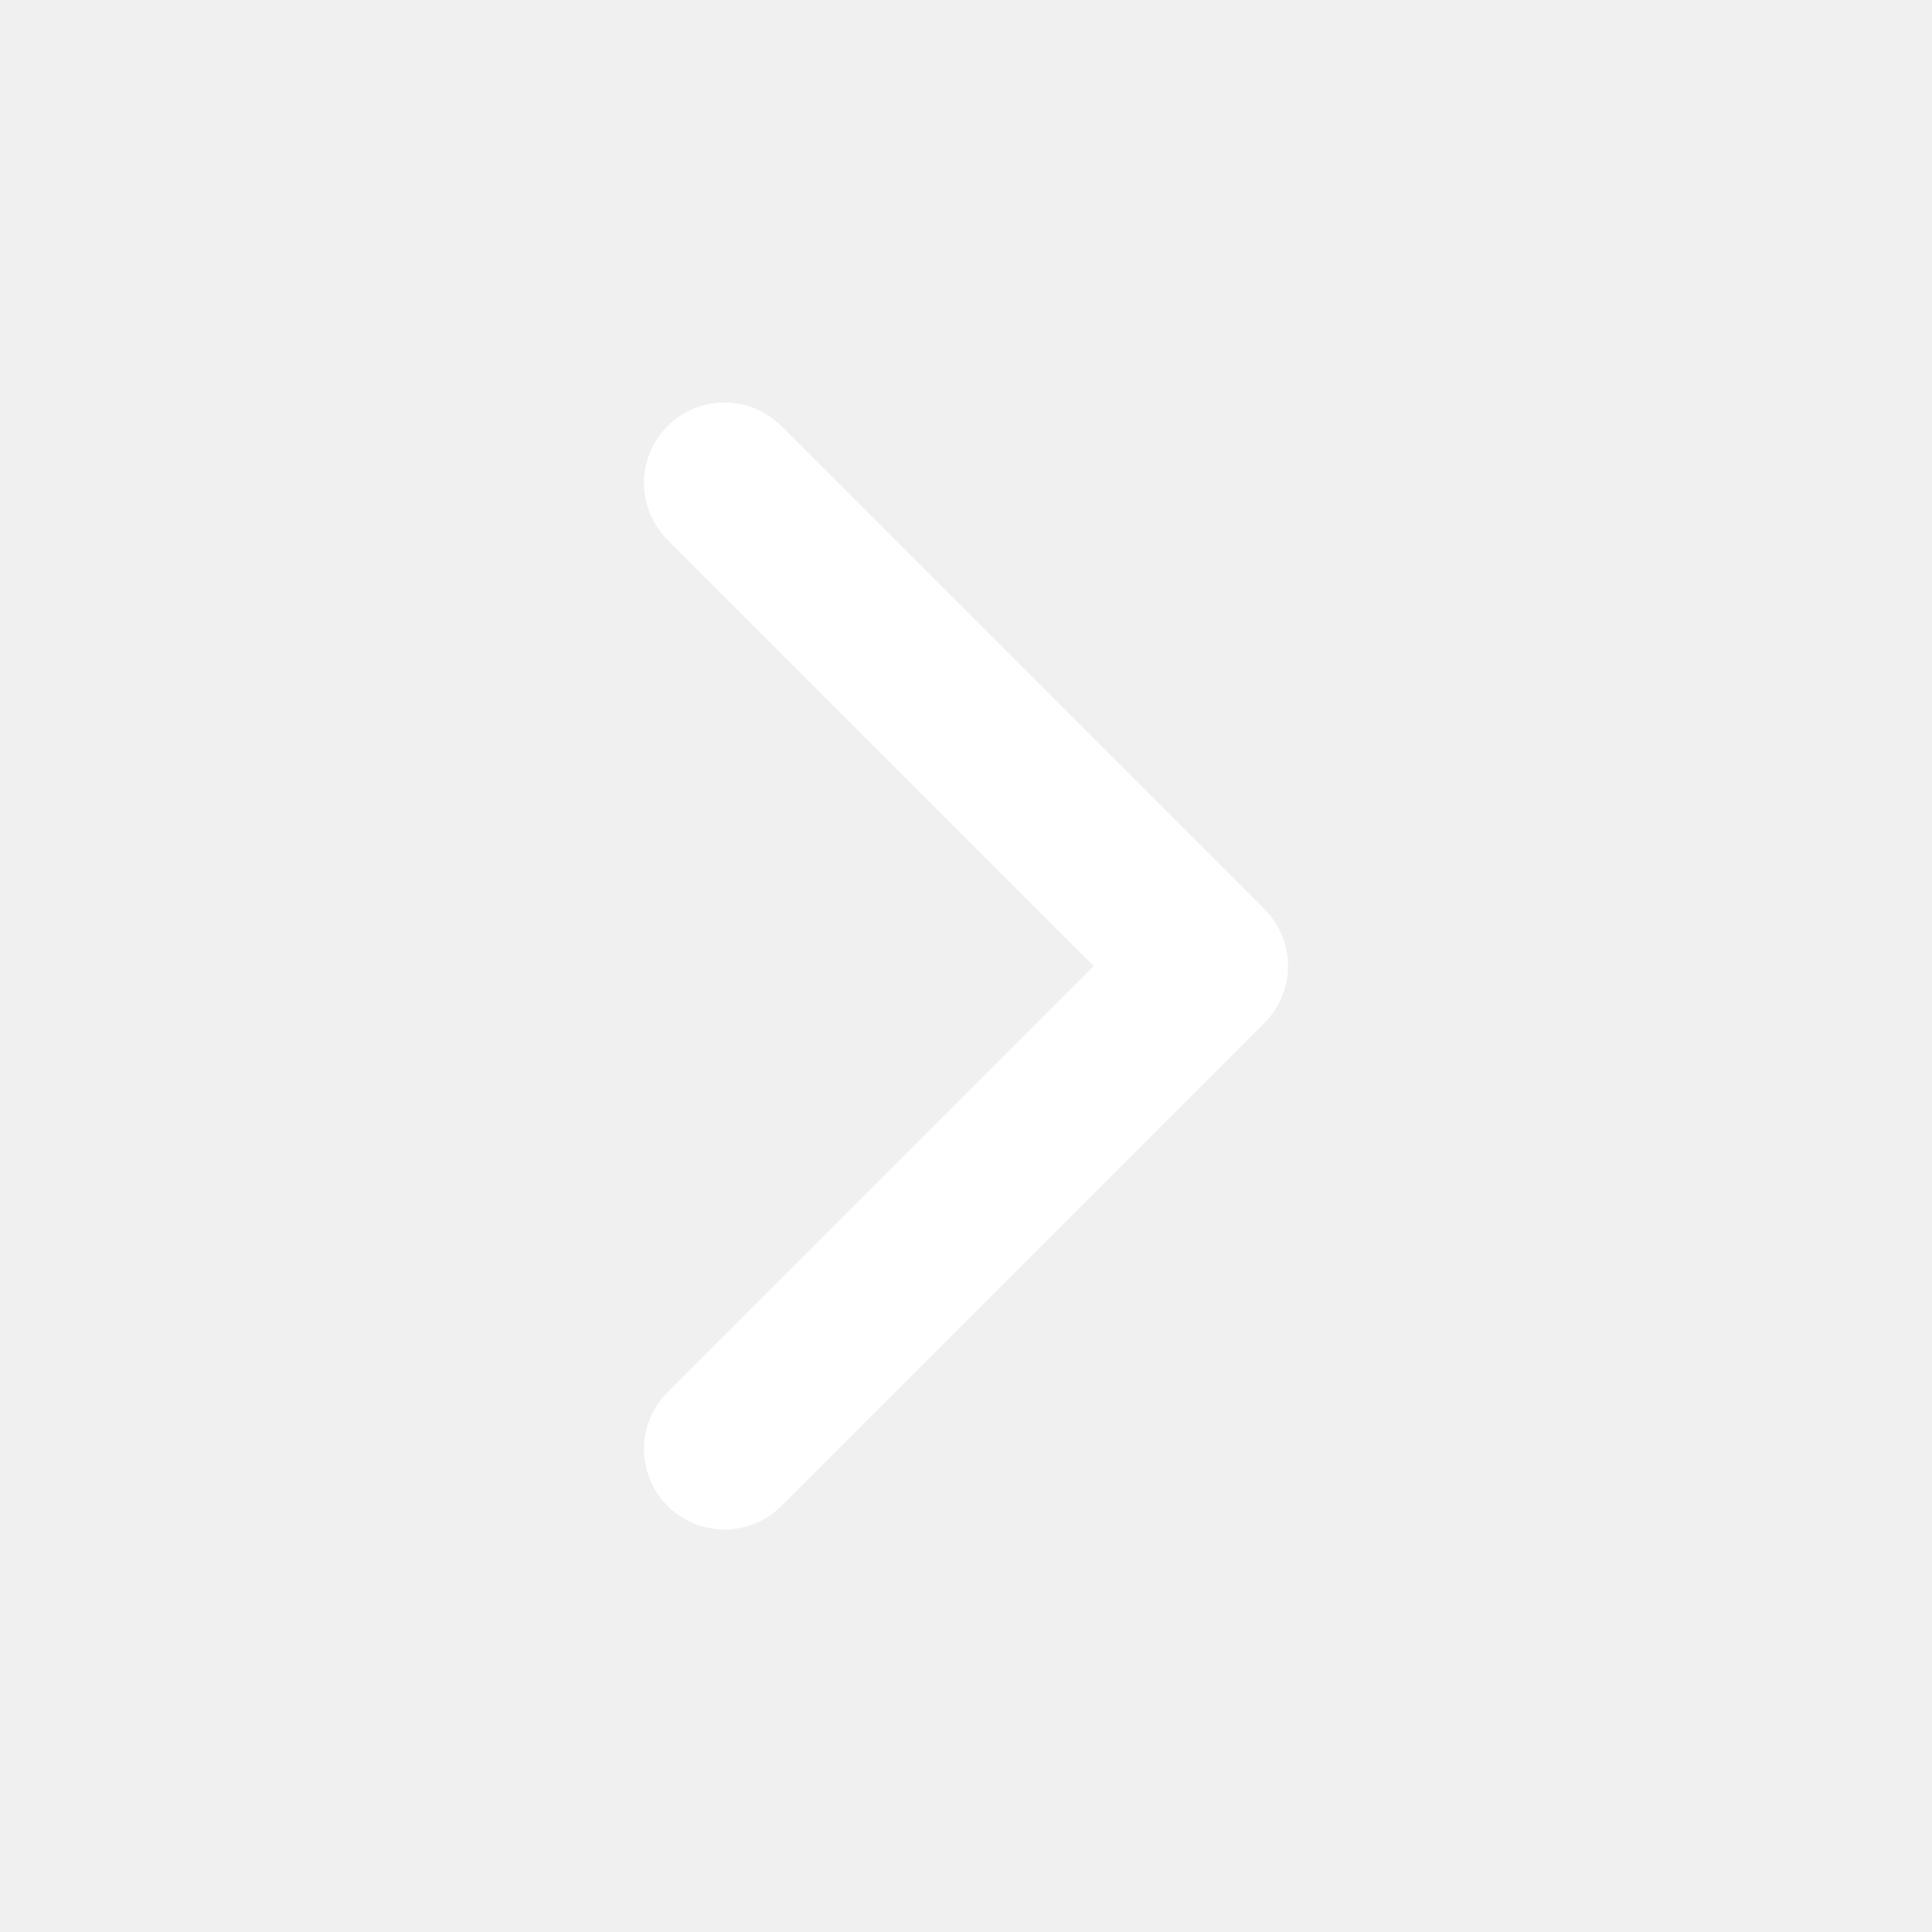
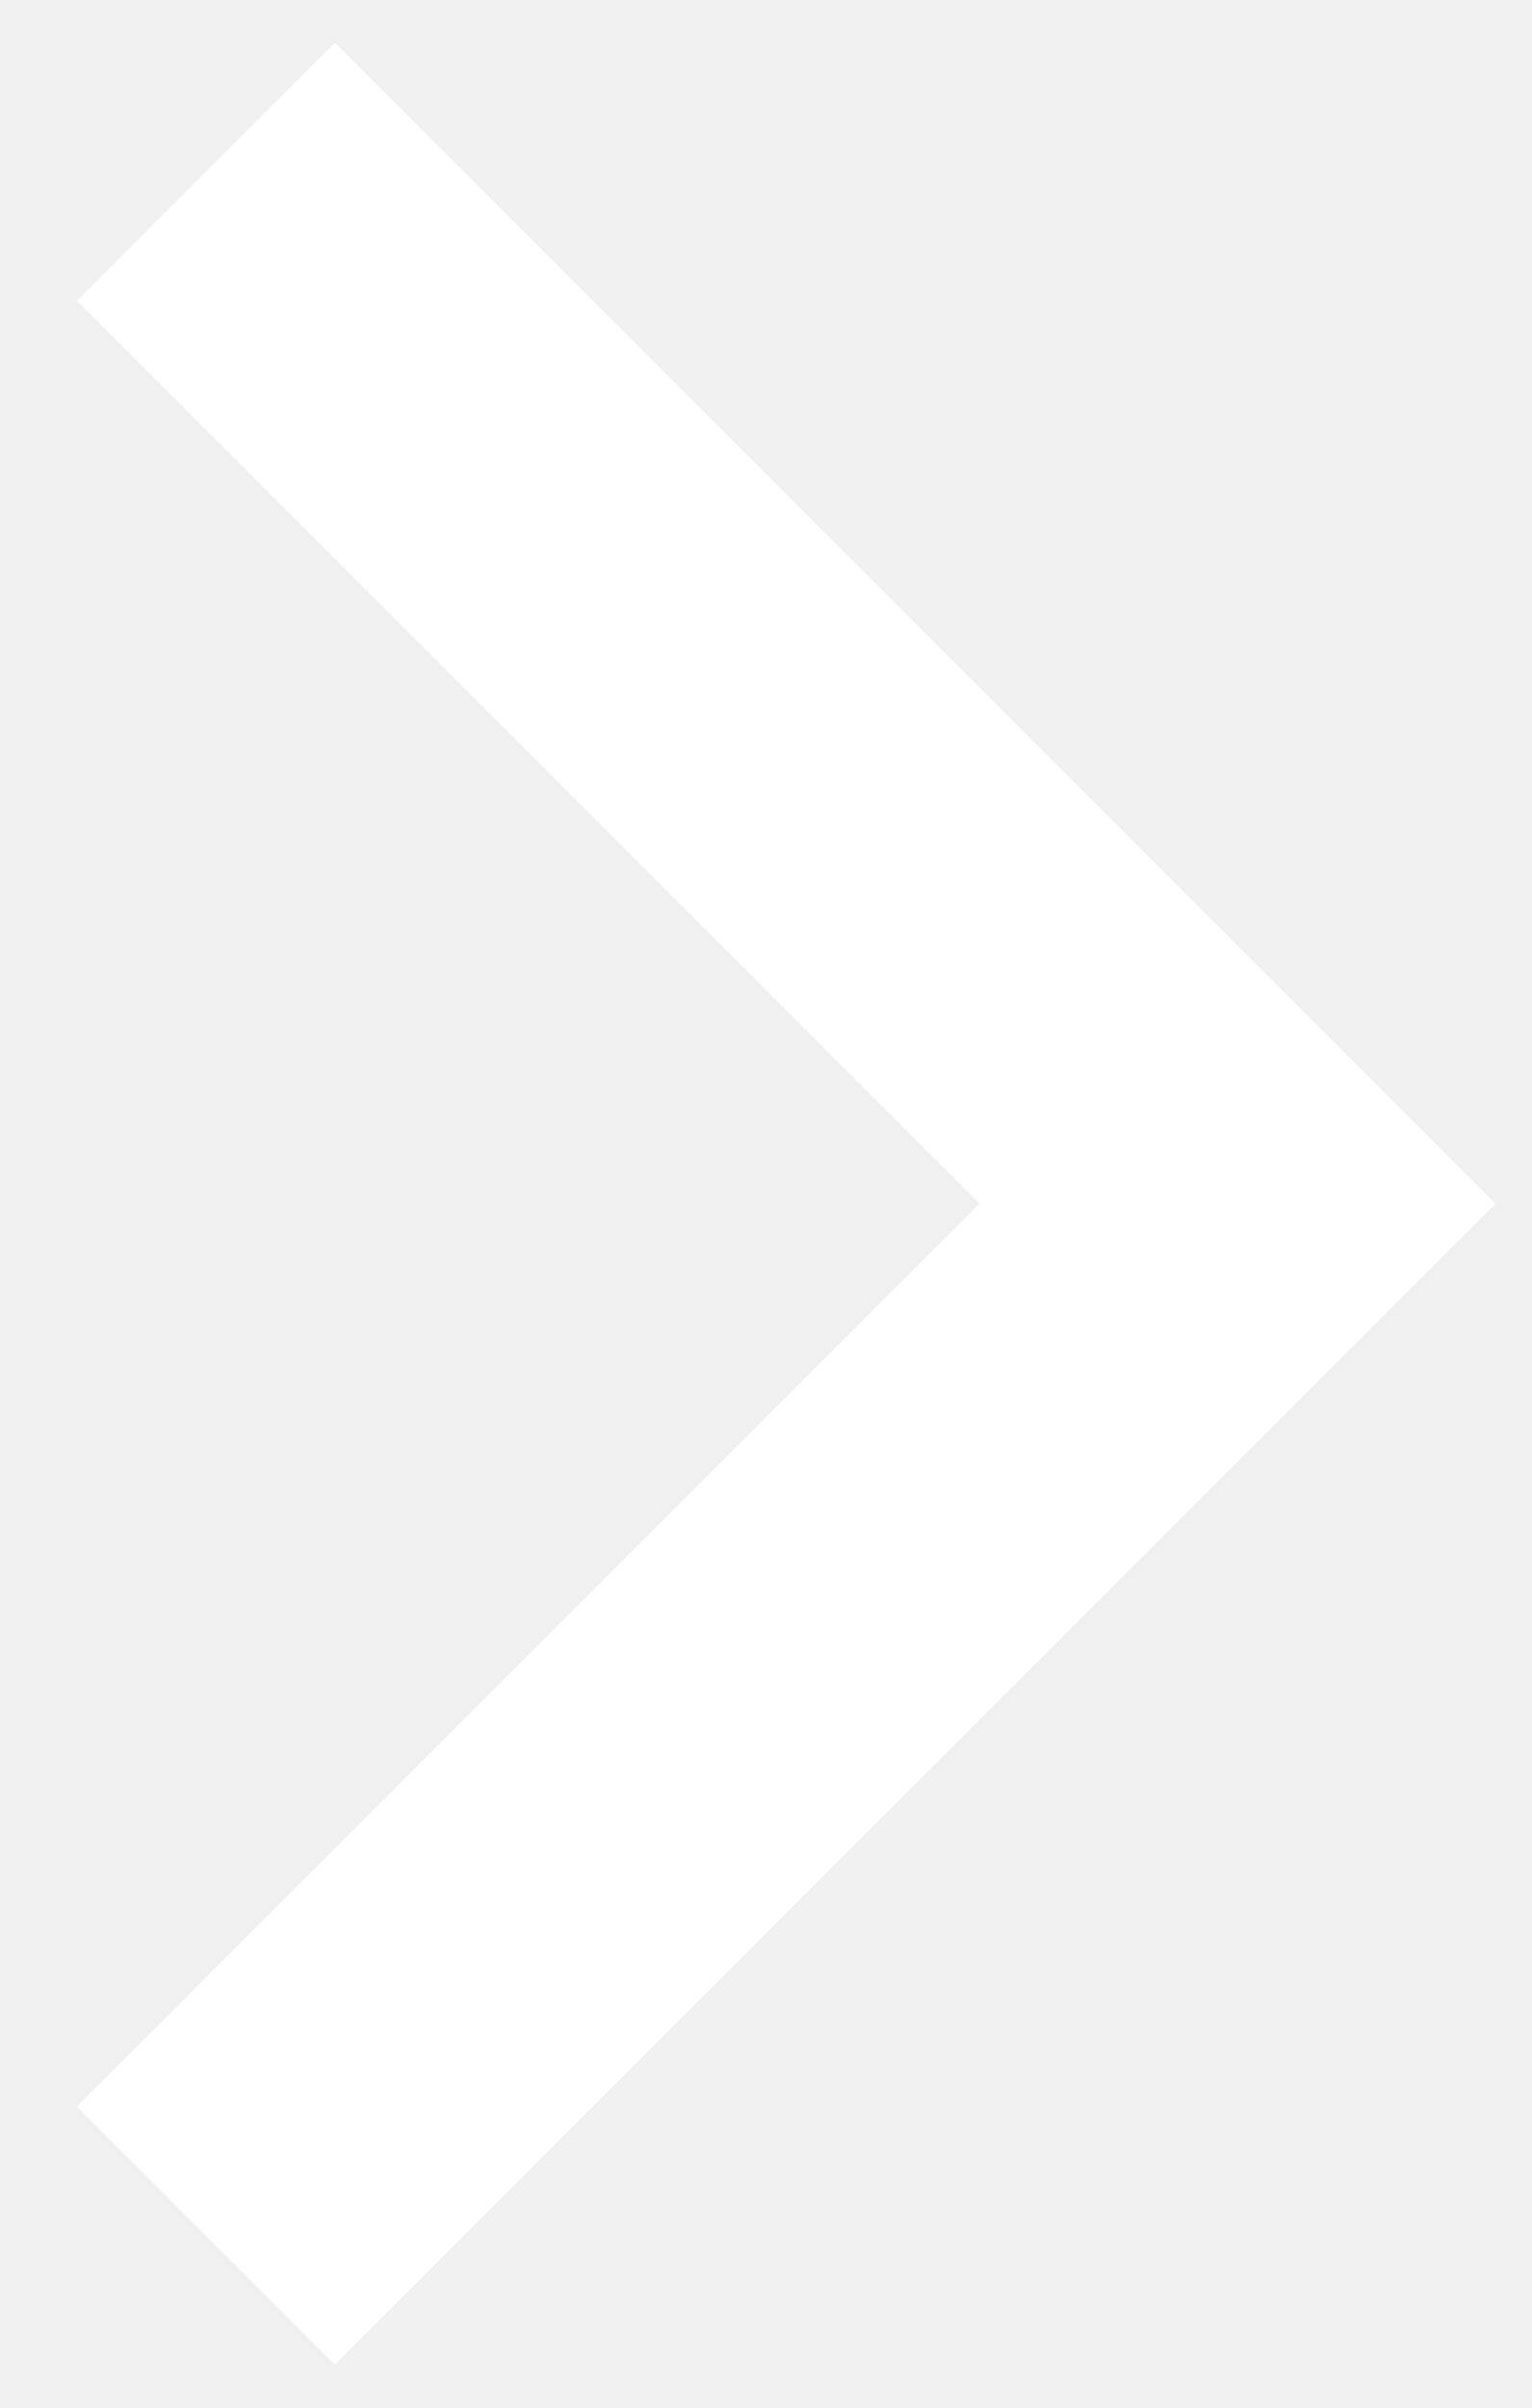
- <svg xmlns="http://www.w3.org/2000/svg" width="30" height="30" viewBox="0 0 24 24" fill="none">
-   <path d="M9 6L15 12L9 18" stroke="#FFFFFF" stroke-width="2" stroke-linecap="round" stroke-linejoin="round" />
+ <svg xmlns="http://www.w3.org/2000/svg" width="14" height="22" viewBox="0 0 14 22" fill="none">
+   <path d="M8.953 10.997L0.703 2.747L3.06 0.391L13.666 10.997L3.06 21.604L0.703 19.247L8.953 10.997Z" fill="white" />
</svg>
